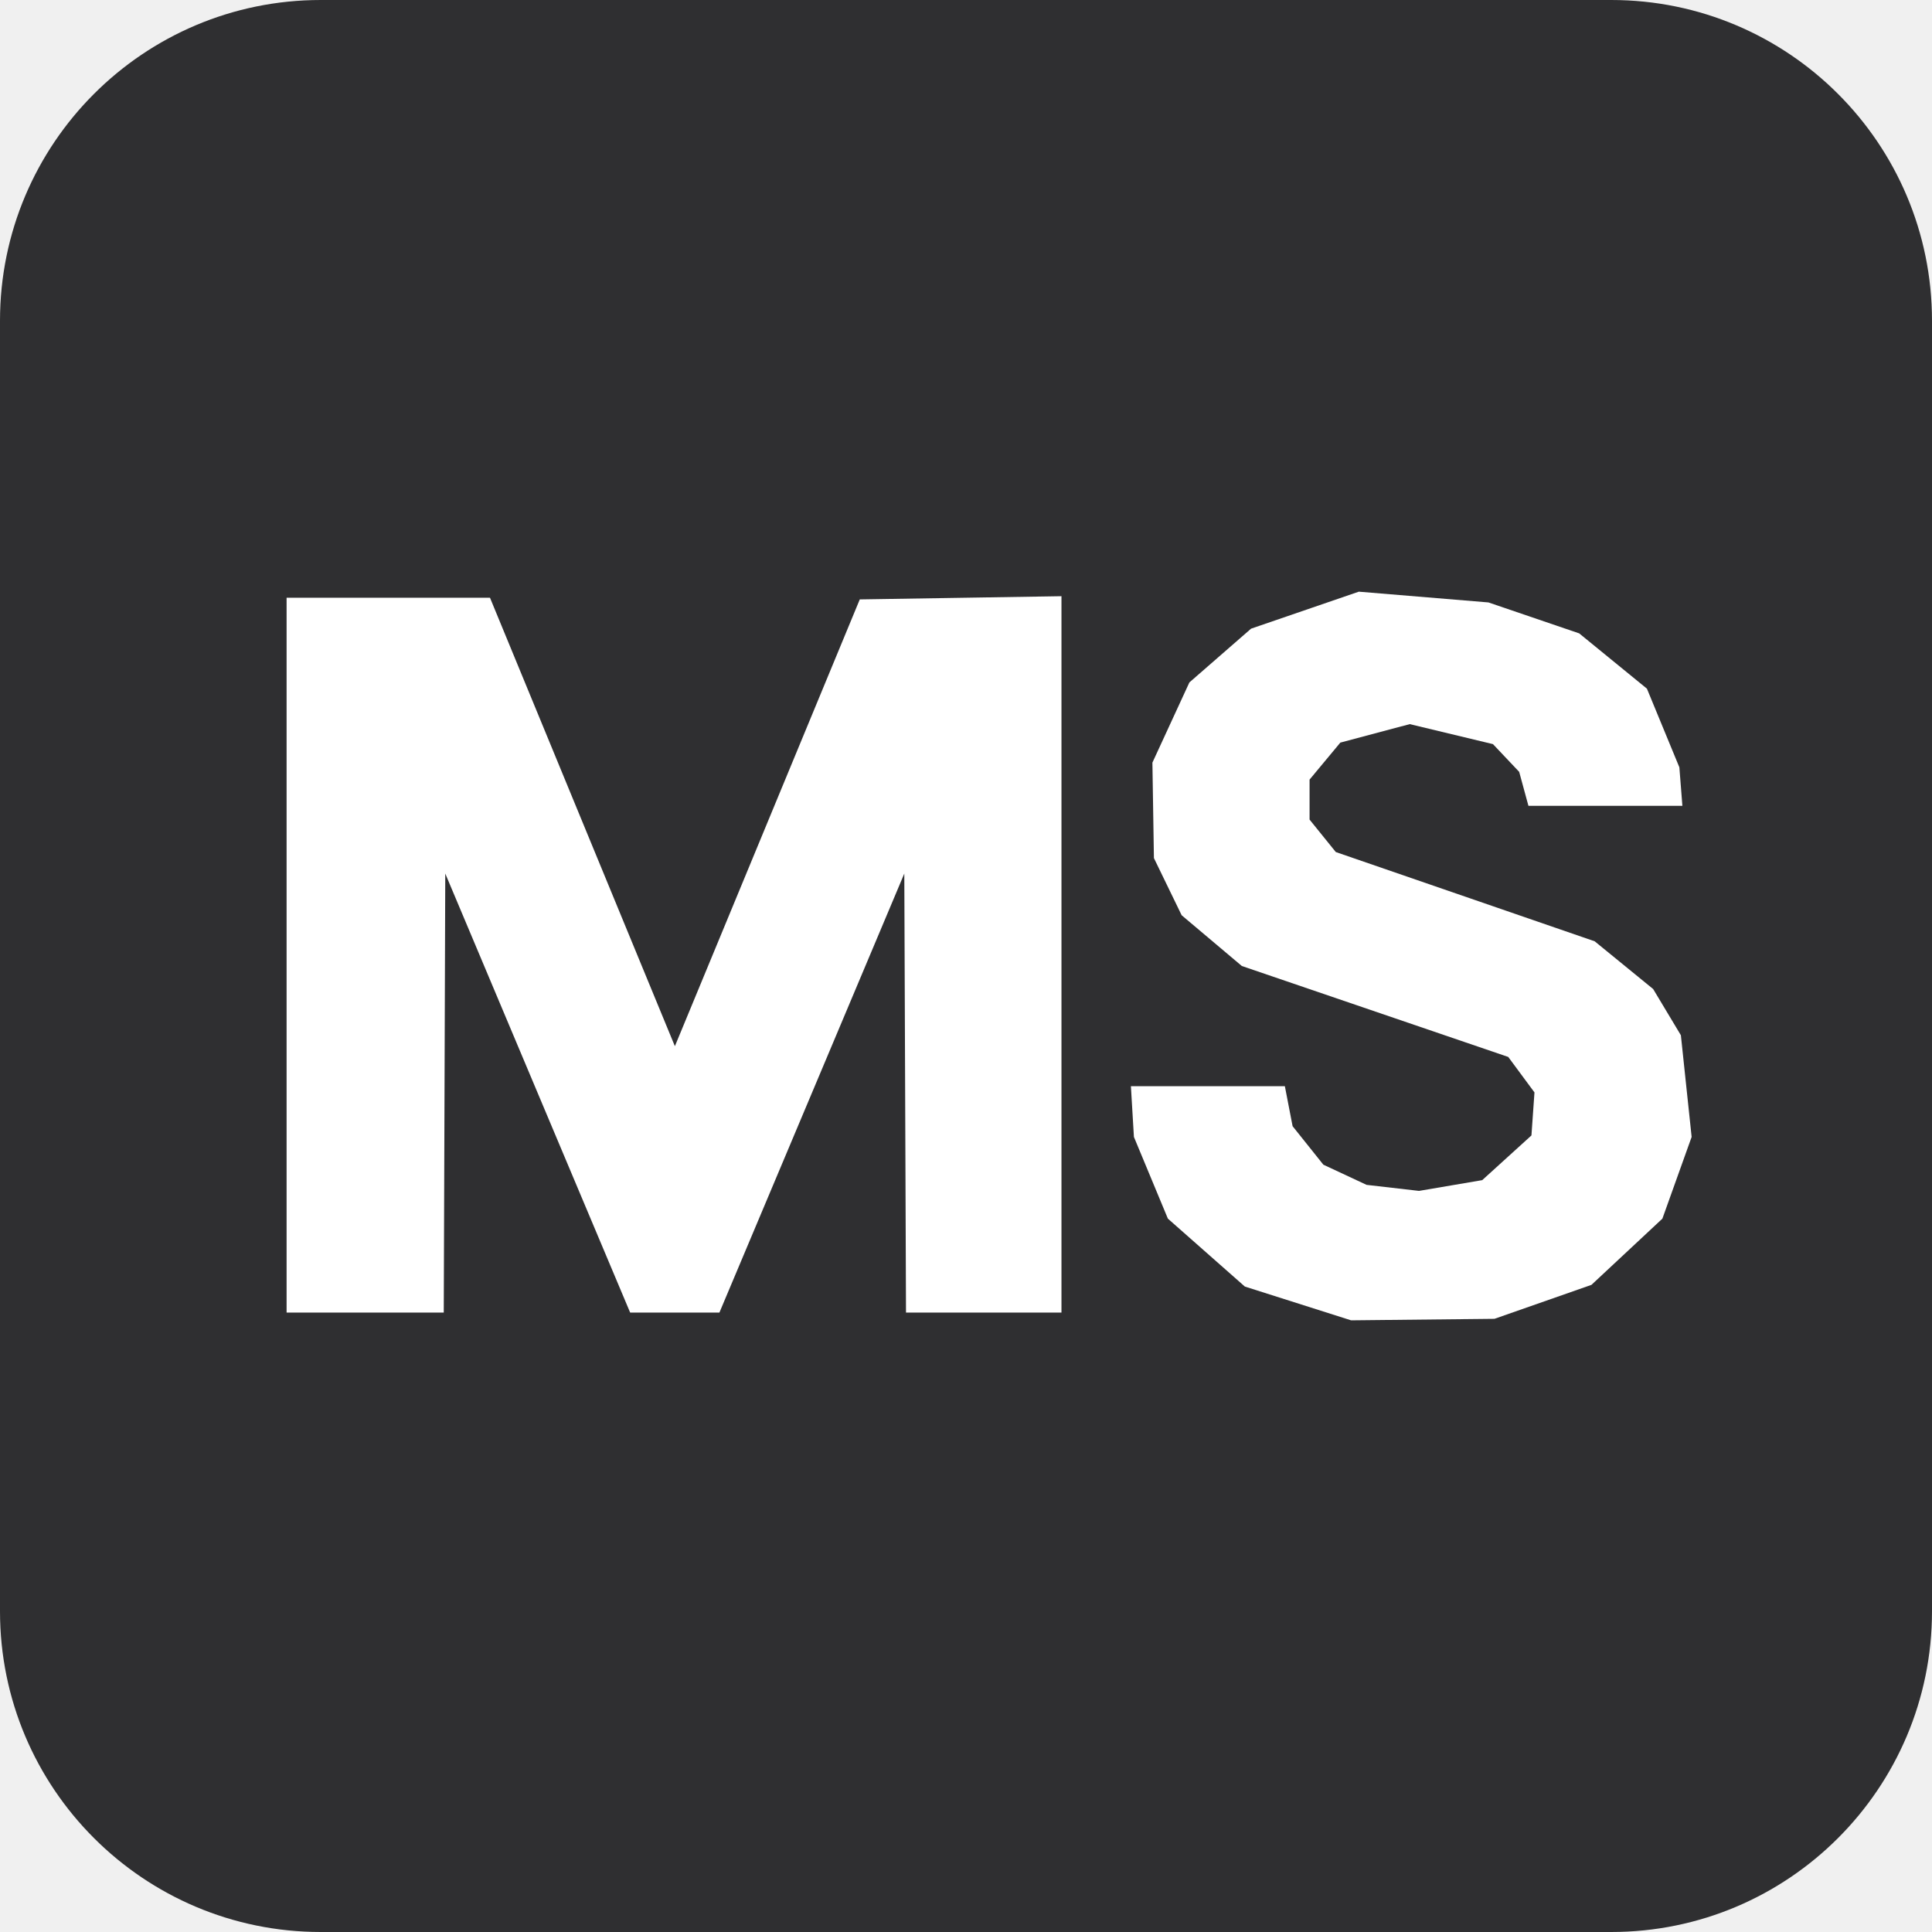
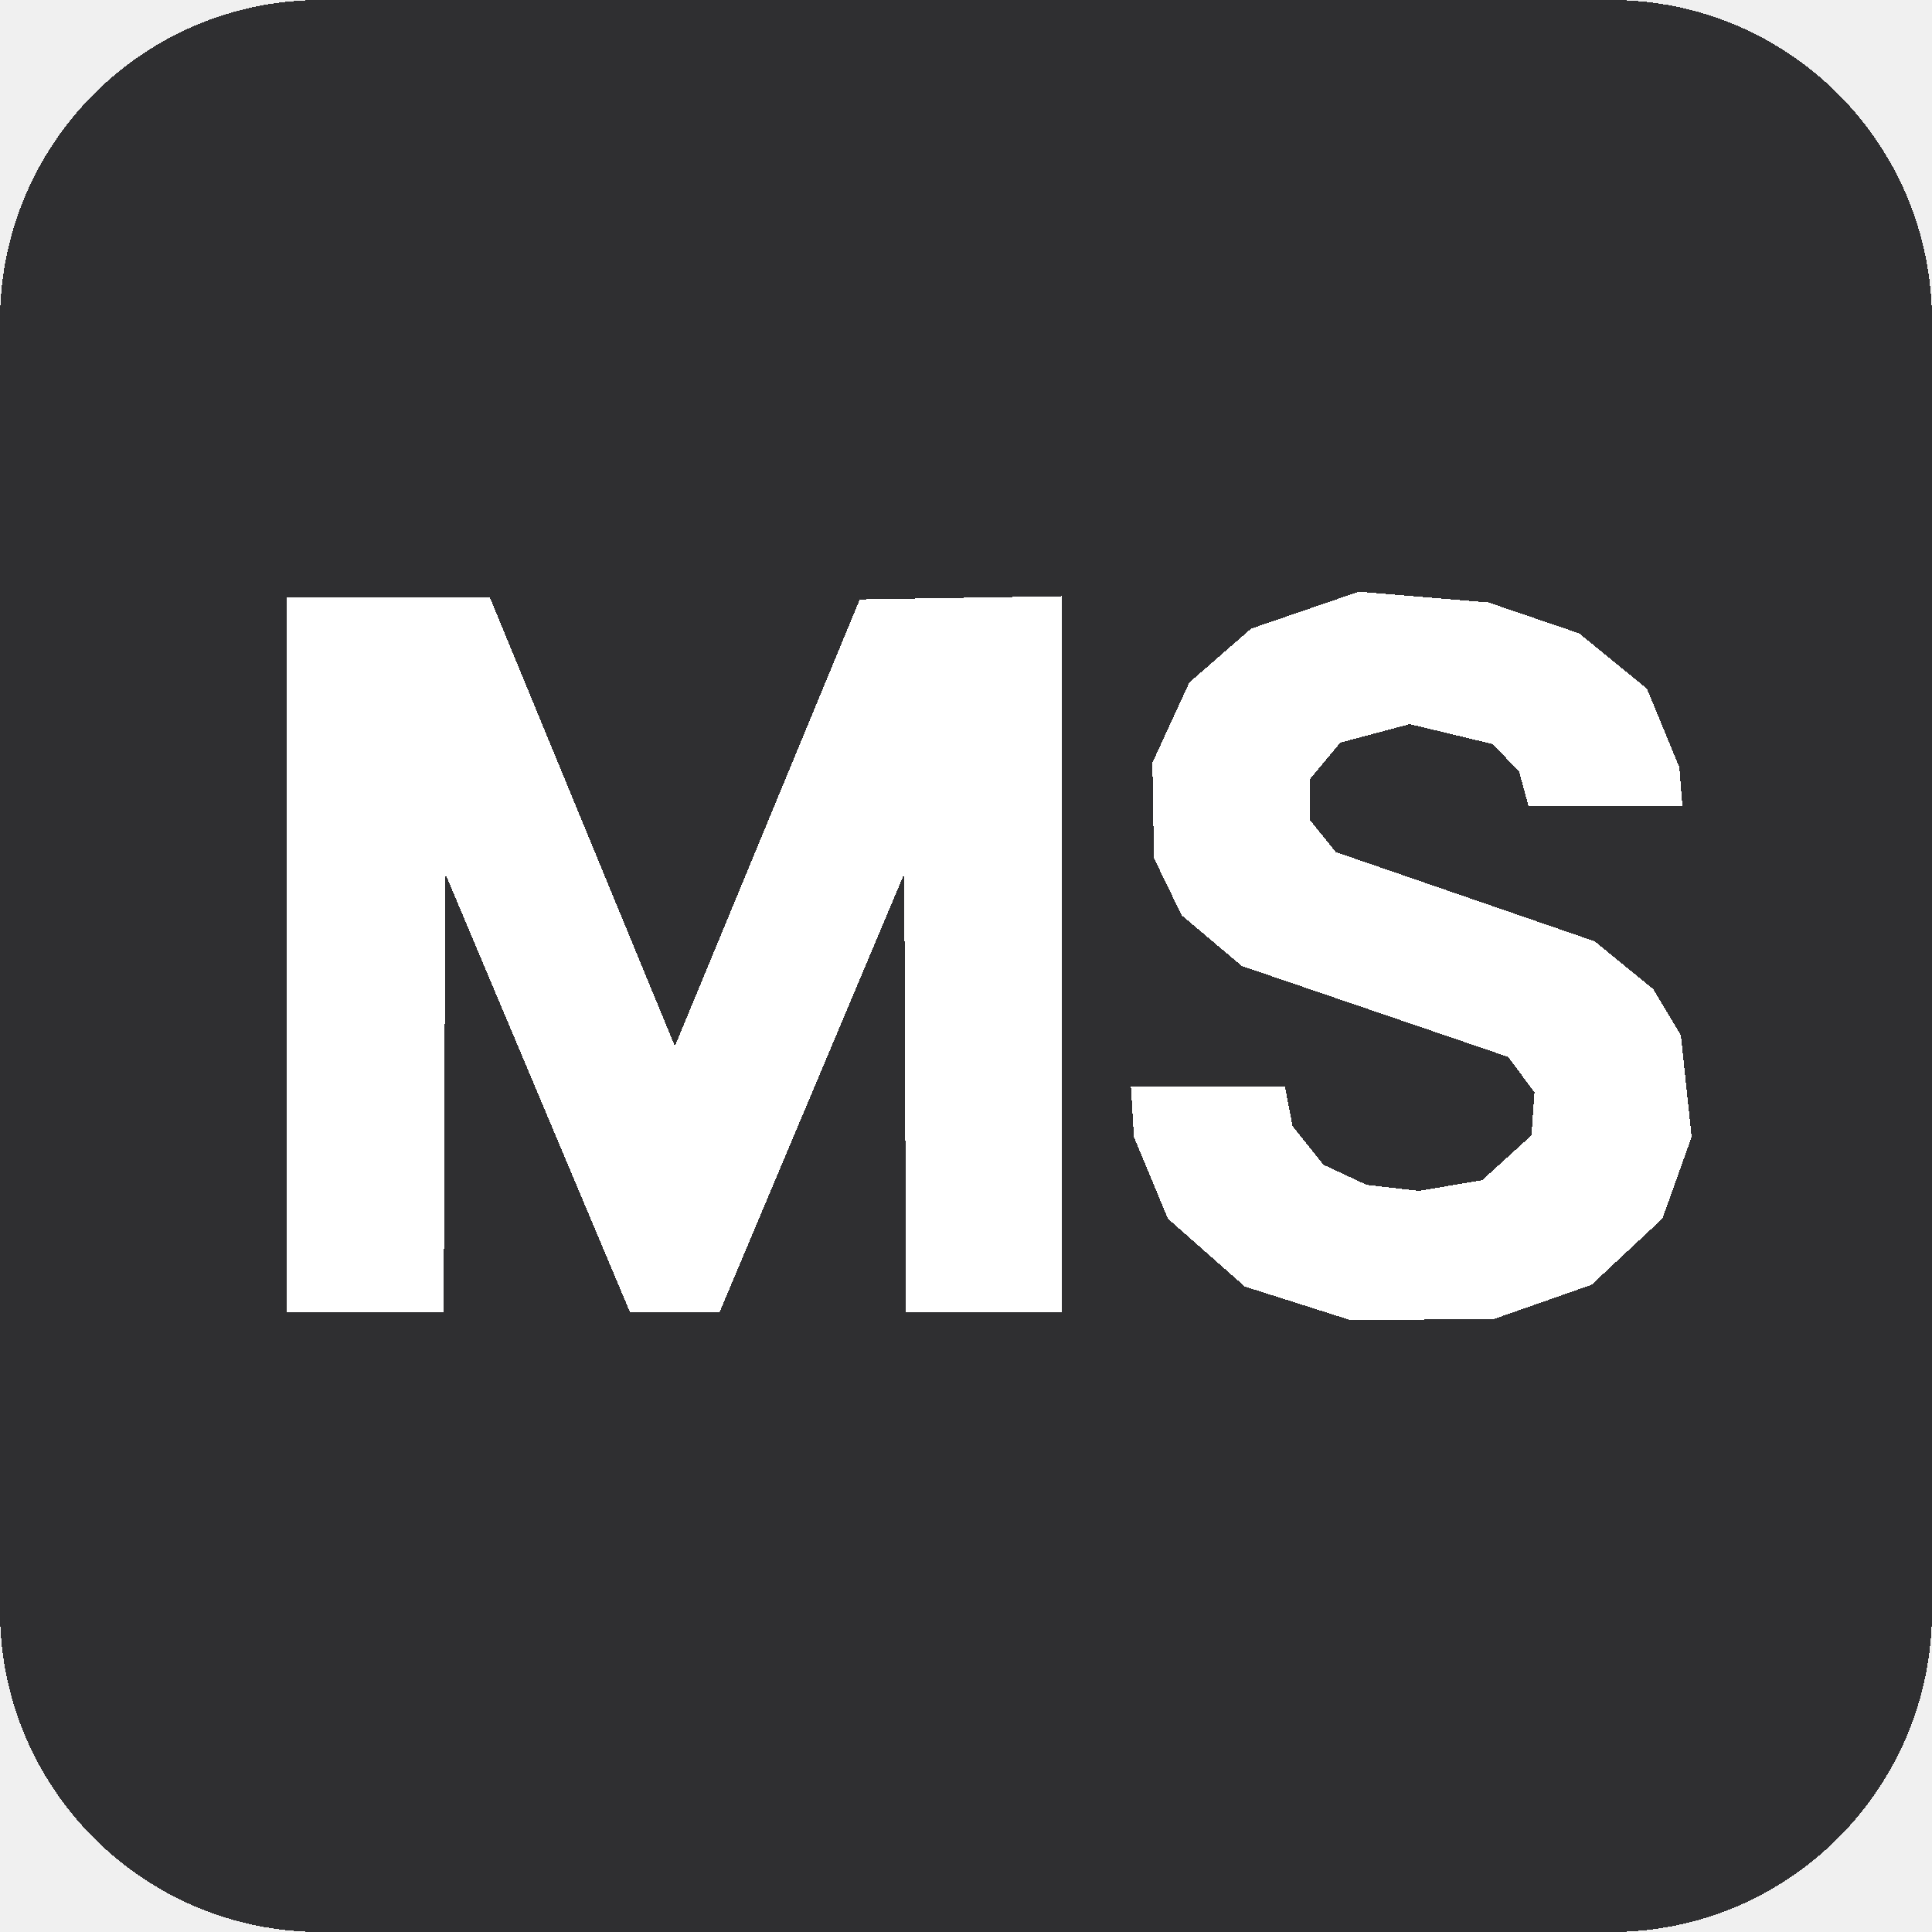
- <svg xmlns="http://www.w3.org/2000/svg" viewBox="0 0 1024 1024">
+ <svg xmlns="http://www.w3.org/2000/svg" viewBox="0 0 1024 1024" shape-rendering="crispEdges">
  <rect x="0" y="0" width="1024" height="1024" rx="170" ry="170" fill="#2F2F31" />
-   <path fill="#FFFFFF" d="M151.9,316.8        L151.9,695.7        L235.2,695.7        L236.0,463.0        L334.0,695.7        L381.3,695.7        L479.3,463.0        L480.2,695.7        L562.6,695.7        L562.6,316.0        L455.7,317.7        L357.7,554.5        L259.7,316.8        Z" />
-   <path fill="#FFFFFF" d="M720.2,313.6        L663.1,333.2        L630.4,361.7        L610.8,404.2        L611.6,454.8        L626.3,485.1        L658.2,512.0        L799.4,560.2        L813.3,579.0        L811.7,601.8        L785.6,625.5        L752.1,631.2        L724.3,628.0        L701.4,617.3        L685.1,596.9        L681.0,575.7        L599.4,575.7        L601.0,602.6        L619.0,645.9        L659.8,681.9        L716.1,699.8        L792.1,699.0        L843.5,681.0        L881.1,645.9        L896.6,602.6        L890.9,548.7        L876.2,524.2        L845.2,498.9        L708.0,451.6        L694.1,434.4        L694.1,413.2        L710.4,393.6        L747.2,383.8        L791.3,394.4        L805.2,409.1        L810.1,427.1        L891.7,427.1        L890.1,406.7        L872.9,365.0        L837.0,335.7        L788.9,319.3        Z" />
+   <path fill="#FFFFFF" d="M151.9,316.8 L151.9,695.7 L235.2,695.7 L236.0,463.0 L334.0,695.7 L381.3,695.7 L479.3,463.0 L480.2,695.7 L562.6,695.7 L562.6,316.0 L455.7,317.7 L357.7,554.5 L259.7,316.8 Z" />
+   <path fill="#FFFFFF" d="M720.2,313.6 L663.1,333.2 L630.4,361.7 L610.8,404.2 L611.6,454.8 L626.3,485.1 L658.2,512.0 L799.4,560.2 L813.3,579.0 L811.7,601.8 L785.6,625.5 L752.1,631.2 L724.3,628.0 L701.4,617.3 L685.1,596.9 L681.0,575.7 L599.4,575.7 L601.0,602.6 L619.0,645.9 L659.8,681.9 L716.1,699.8 L792.1,699.0 L843.5,681.0 L881.1,645.9 L896.6,602.6 L890.9,548.7 L876.2,524.2 L845.2,498.9 L708.0,451.6 L694.1,434.4 L694.1,413.2 L710.4,393.6 L747.2,383.8 L791.3,394.4 L805.2,409.1 L810.1,427.1 L891.7,427.1 L890.1,406.7 L872.9,365.0 L837.0,335.7 L788.9,319.3 Z" />
</svg>
